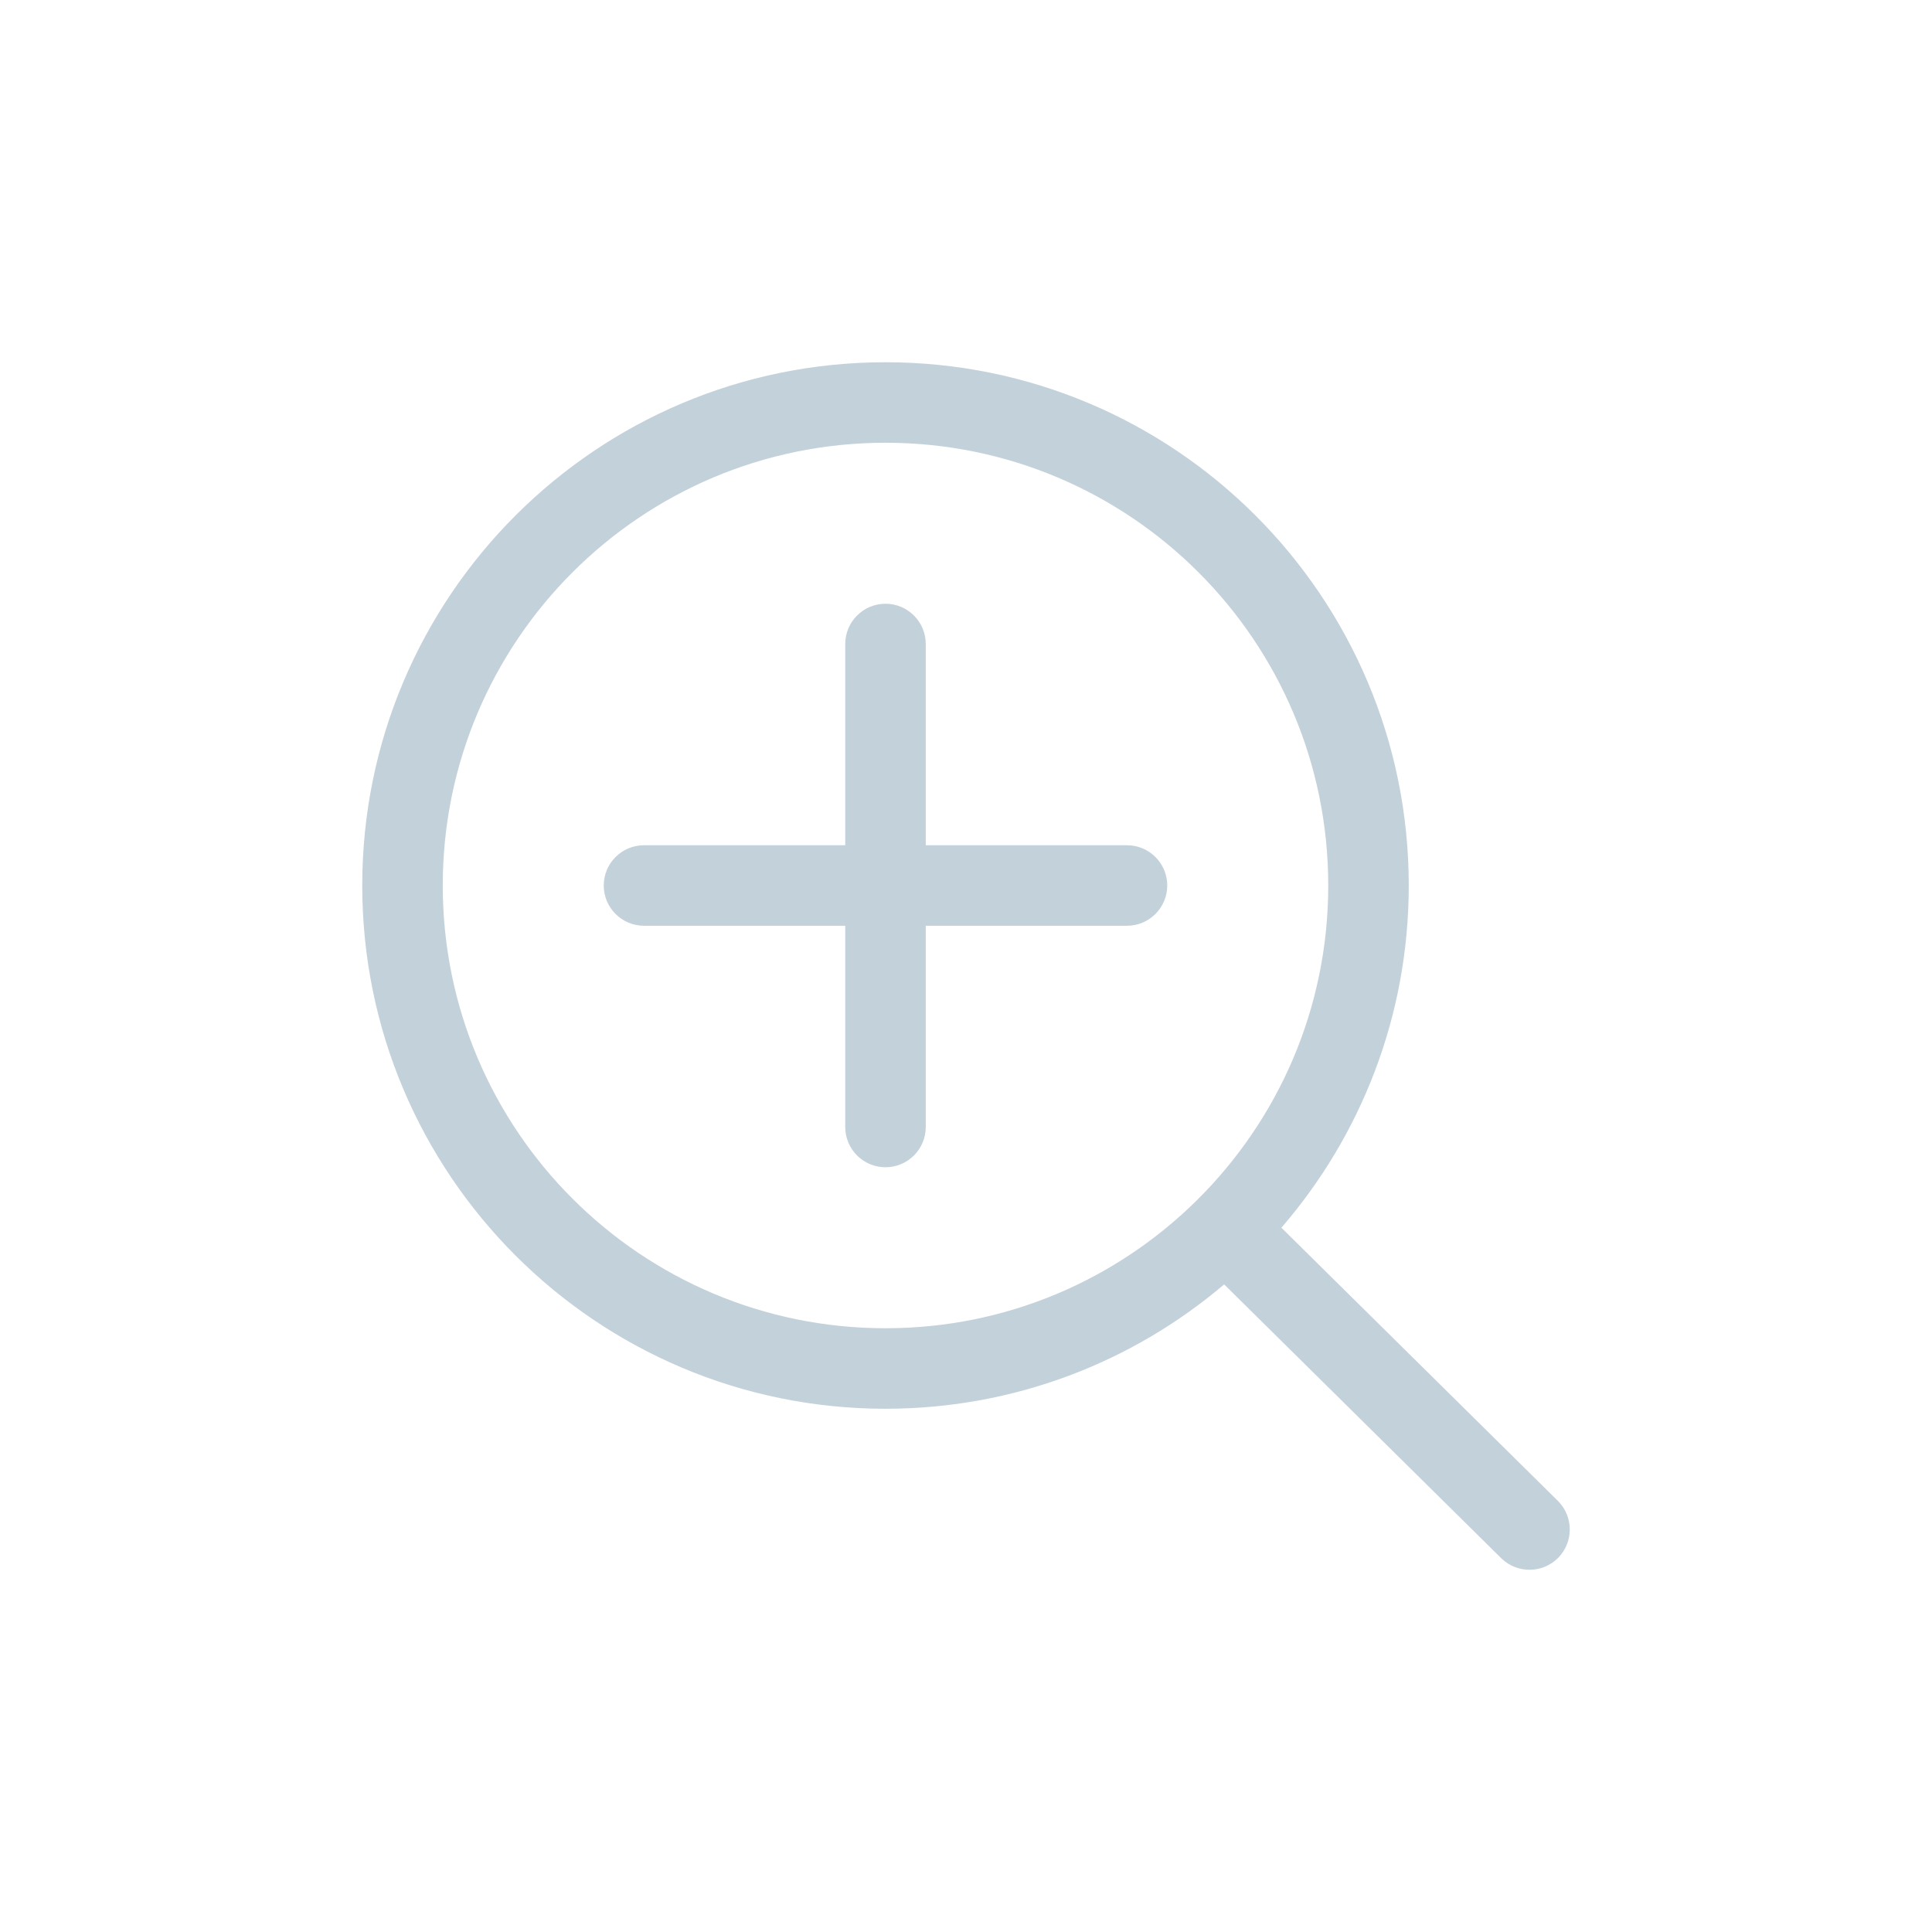
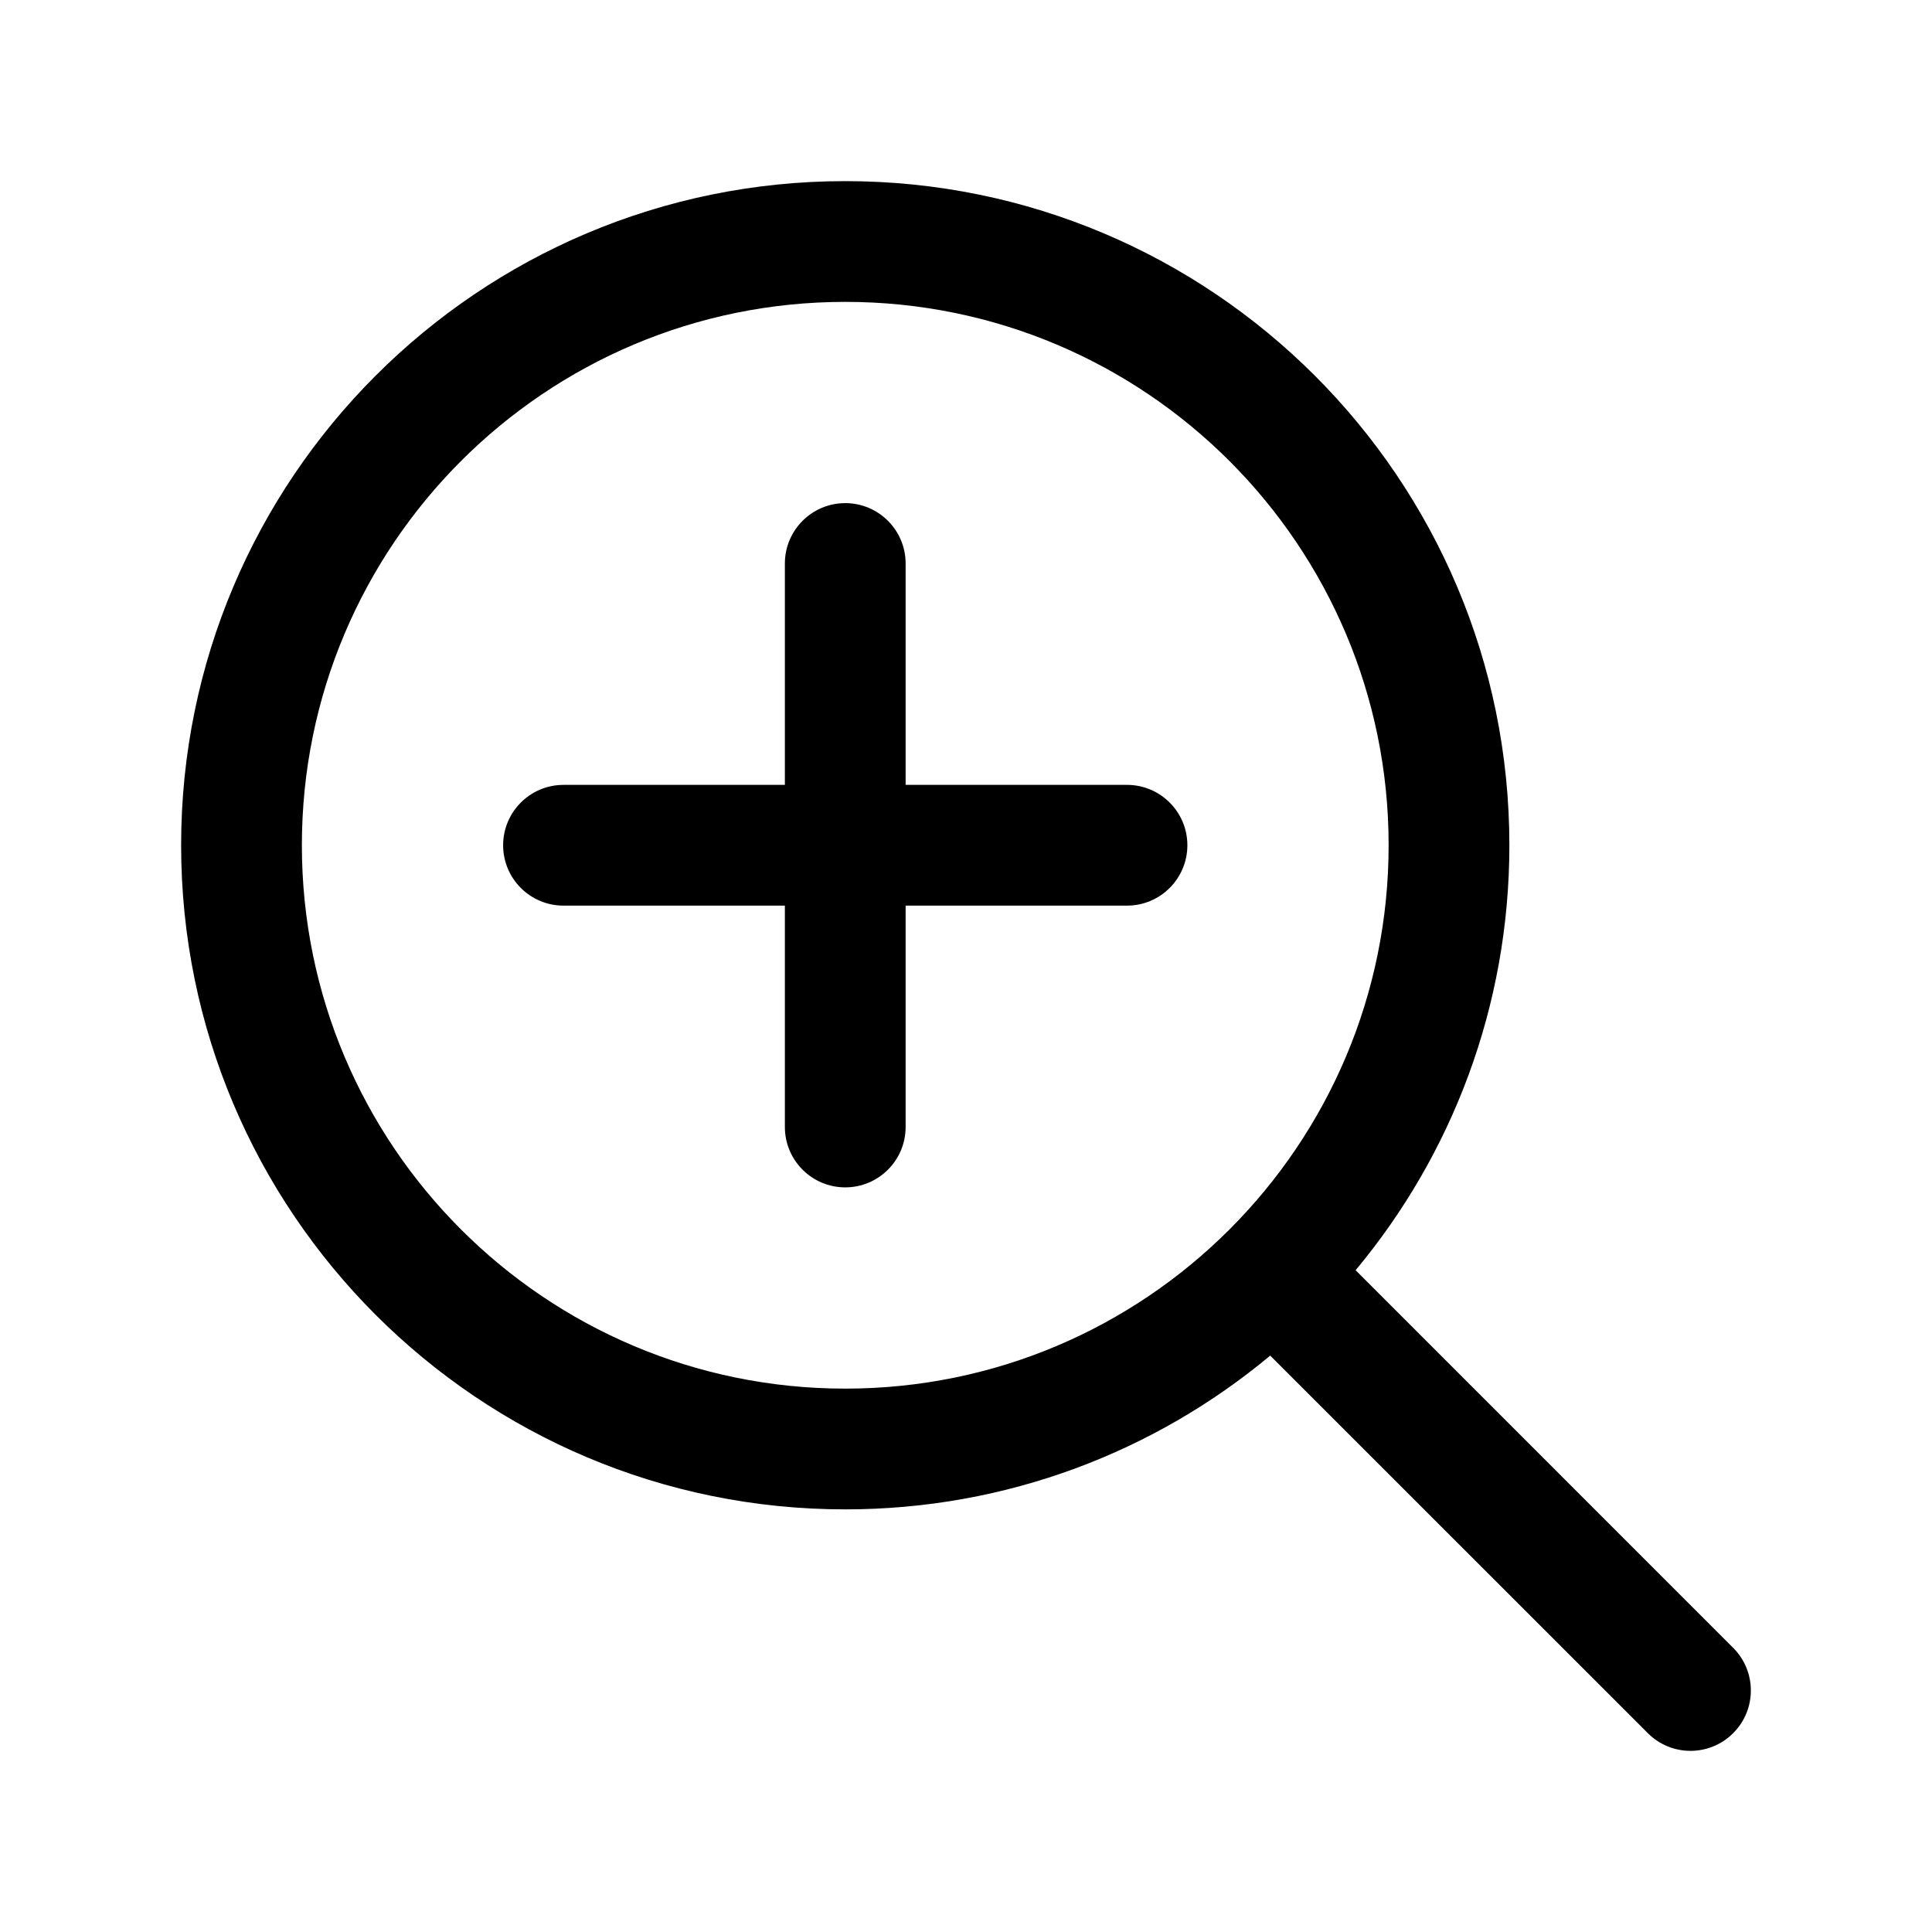
<svg xmlns="http://www.w3.org/2000/svg" width="24" height="24" viewBox="0 0 24 24" fill="none">
-   <path fill-rule="evenodd" clip-rule="evenodd" d="M11 5.5C7.962 5.5 5.5 7.962 5.5 11C5.5 14.038 7.962 16.5 11 16.5C12.509 16.5 13.875 15.893 14.869 14.909C15.877 13.912 16.5 12.529 16.5 11C16.5 7.962 14.038 5.5 11 5.5ZM4.5 11C4.5 7.41 7.41 4.5 11 4.5C14.59 4.5 17.5 7.41 17.5 11C17.5 12.625 16.903 14.111 15.918 15.251L19.352 18.644C19.548 18.838 19.55 19.155 19.356 19.352C19.162 19.548 18.845 19.55 18.648 19.356L15.207 15.955C14.074 16.918 12.604 17.5 11 17.5C7.41 17.5 4.5 14.59 4.5 11ZM11 7.5C11.276 7.5 11.5 7.724 11.5 8V10.5H14C14.276 10.5 14.5 10.724 14.5 11C14.5 11.276 14.276 11.5 14 11.5H11.5V14C11.5 14.276 11.276 14.5 11 14.5C10.724 14.5 10.5 14.276 10.5 14V11.5H8C7.724 11.5 7.5 11.276 7.5 11C7.5 10.724 7.724 10.5 8 10.5H10.5V8C10.5 7.724 10.724 7.5 11 7.5Z" fill="#C3D1DA" />
+   <path fill-rule="evenodd" clip-rule="evenodd" d="M2.25 10.5C2.25 5.944 5.944 2.25 10.5 2.25C15.056 2.25 18.75 5.944 18.75 10.5C18.75 12.508 18.032 14.349 16.84 15.779L21.53 20.47C21.823 20.763 21.823 21.237 21.53 21.53C21.237 21.823 20.763 21.823 20.47 21.53L15.779 16.84C14.349 18.032 12.508 18.75 10.5 18.75C5.944 18.75 2.25 15.056 2.25 10.5ZM10.5 3.75C6.772 3.75 3.75 6.772 3.75 10.5C3.75 14.228 6.772 17.25 10.5 17.25C14.228 17.25 17.25 14.228 17.25 10.5C17.25 6.772 14.228 3.75 10.5 3.75ZM10.5 6.25C10.914 6.25 11.25 6.586 11.25 7V9.75H14C14.414 9.75 14.75 10.086 14.75 10.5C14.75 10.914 14.414 11.25 14 11.25H11.25V14C11.25 14.414 10.914 14.75 10.5 14.75C10.086 14.75 9.75 14.414 9.75 14V11.25H7C6.586 11.25 6.25 10.914 6.25 10.5C6.25 10.086 6.586 9.75 7 9.75H9.75V7C9.75 6.586 10.086 6.25 10.5 6.25Z" fill="black" />
</svg>
